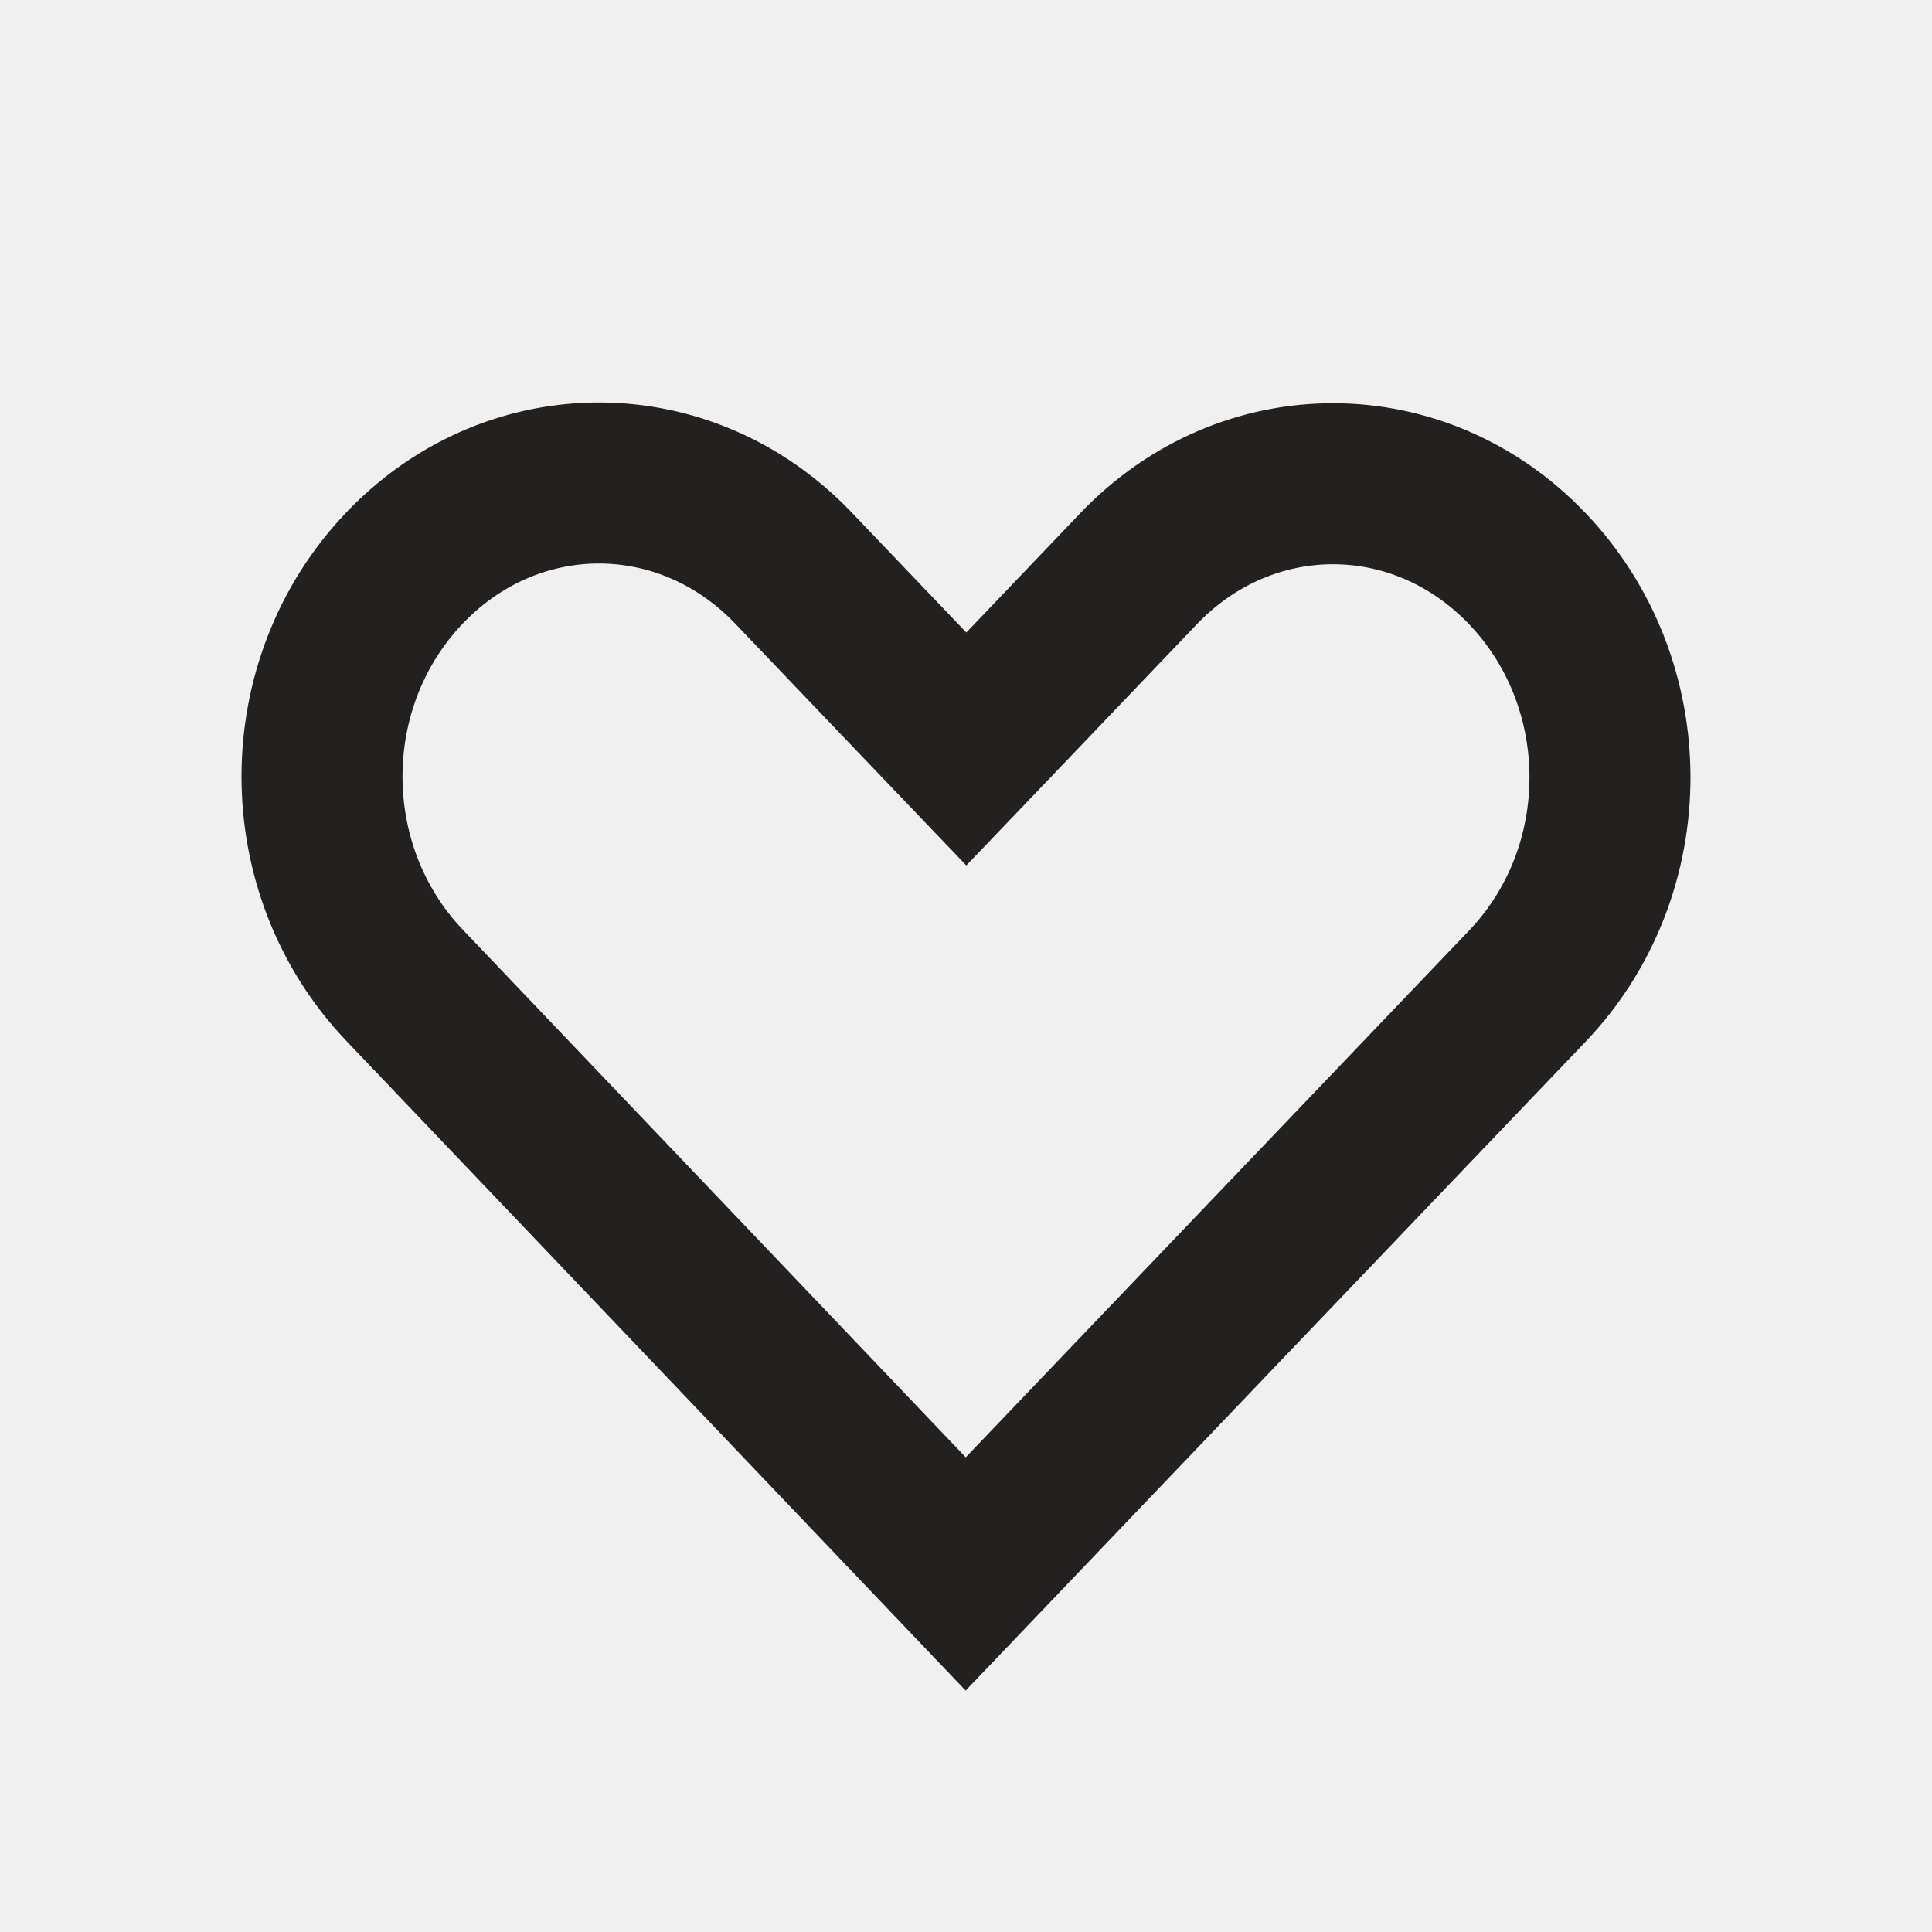
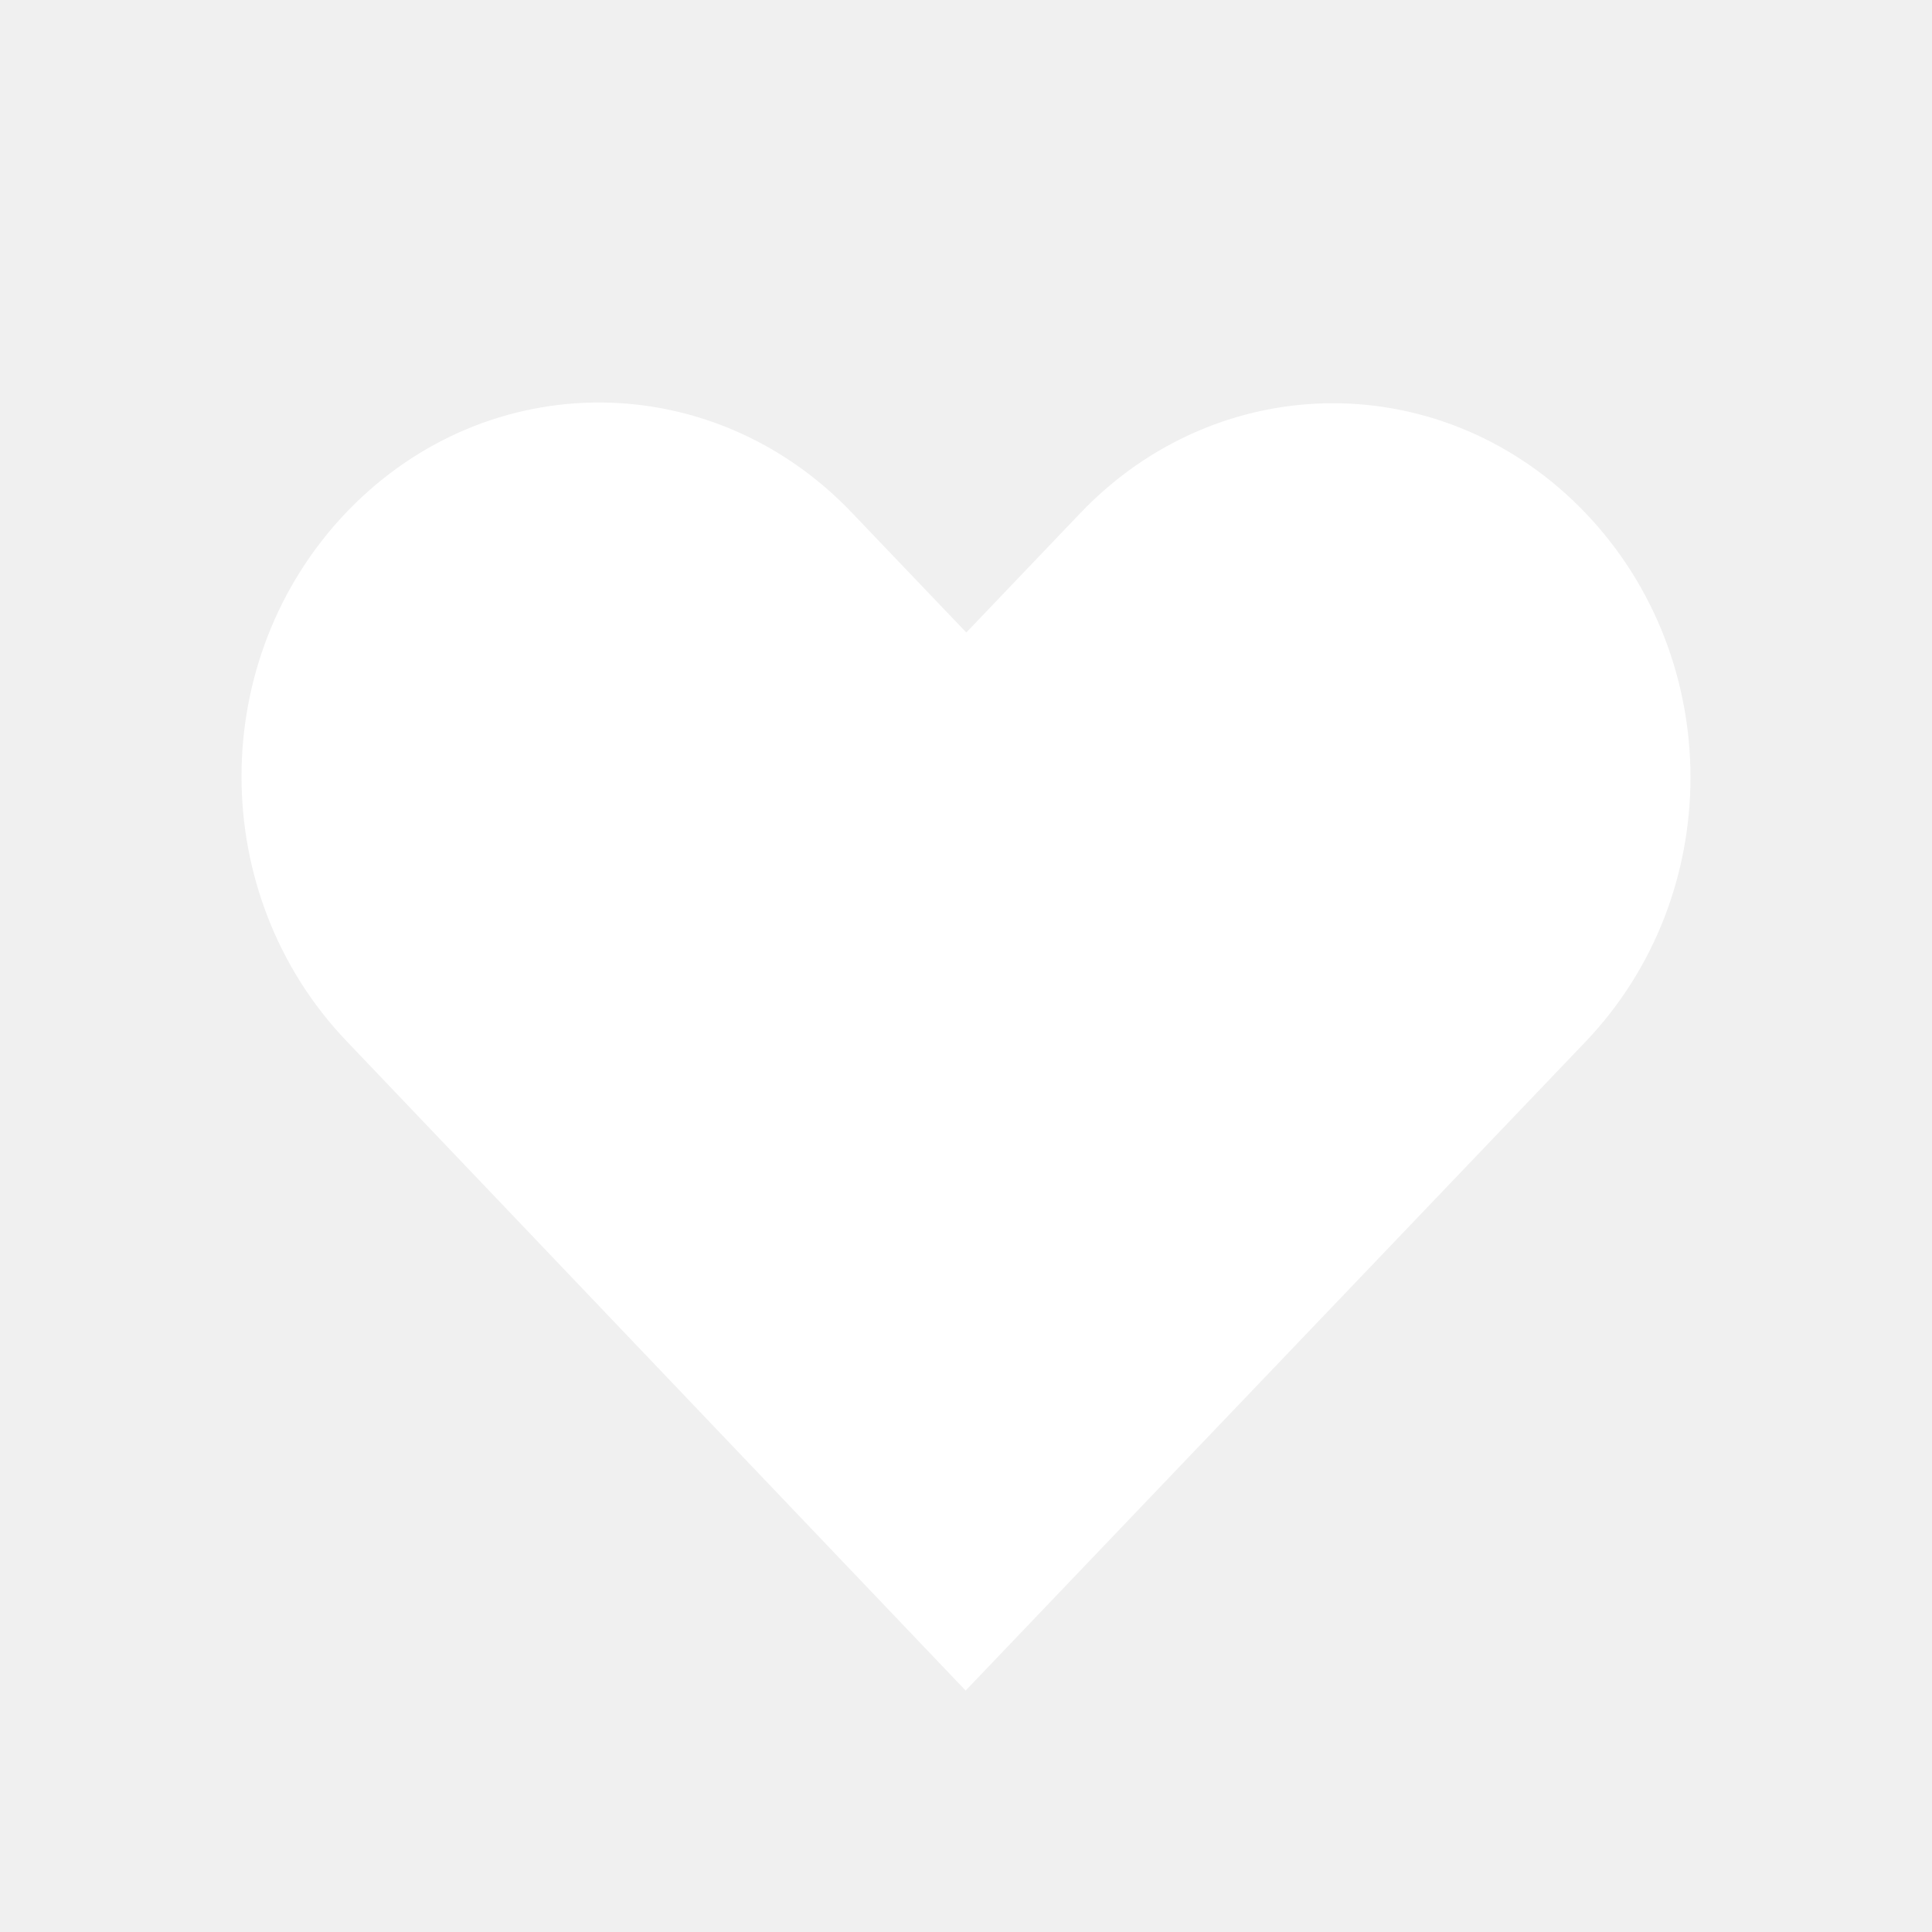
- <svg xmlns="http://www.w3.org/2000/svg" width="24" height="24" viewBox="0 0 24 24" fill="none">
-   <path d="M5.026 7.055L5.056 7.024C6.402 5.648 8.52 5.659 9.855 7.055C9.855 7.055 9.855 7.055 9.855 7.055L11.281 8.548L12.004 9.304L12.727 8.548L14.144 7.064C14.144 7.064 14.144 7.064 14.144 7.064C15.489 5.657 17.629 5.658 18.973 7.064C20.342 8.497 20.342 10.817 18.973 12.25C17.34 13.959 15.706 15.669 14.073 17.378C13.381 18.103 12.688 18.827 11.996 19.552L5.027 12.241L5.027 12.241C3.658 10.806 3.658 8.487 5.026 7.055Z" stroke="#22211F" stroke-width="2" />
+ <svg xmlns="http://www.w3.org/2000/svg" width="24" height="24" viewBox="0 0 24 24" fill="white">
+   <path d="M5.026 7.055L5.056 7.024C6.402 5.648 8.52 5.659 9.855 7.055C9.855 7.055 9.855 7.055 9.855 7.055L11.281 8.548L12.004 9.304L12.727 8.548L14.144 7.064C14.144 7.064 14.144 7.064 14.144 7.064C15.489 5.657 17.629 5.658 18.973 7.064C20.342 8.497 20.342 10.817 18.973 12.25C17.34 13.959 15.706 15.669 14.073 17.378C13.381 18.103 12.688 18.827 11.996 19.552L5.027 12.241L5.027 12.241C3.658 10.806 3.658 8.487 5.026 7.055Z" stroke="#FFF" stroke-width="2" />
</svg>
